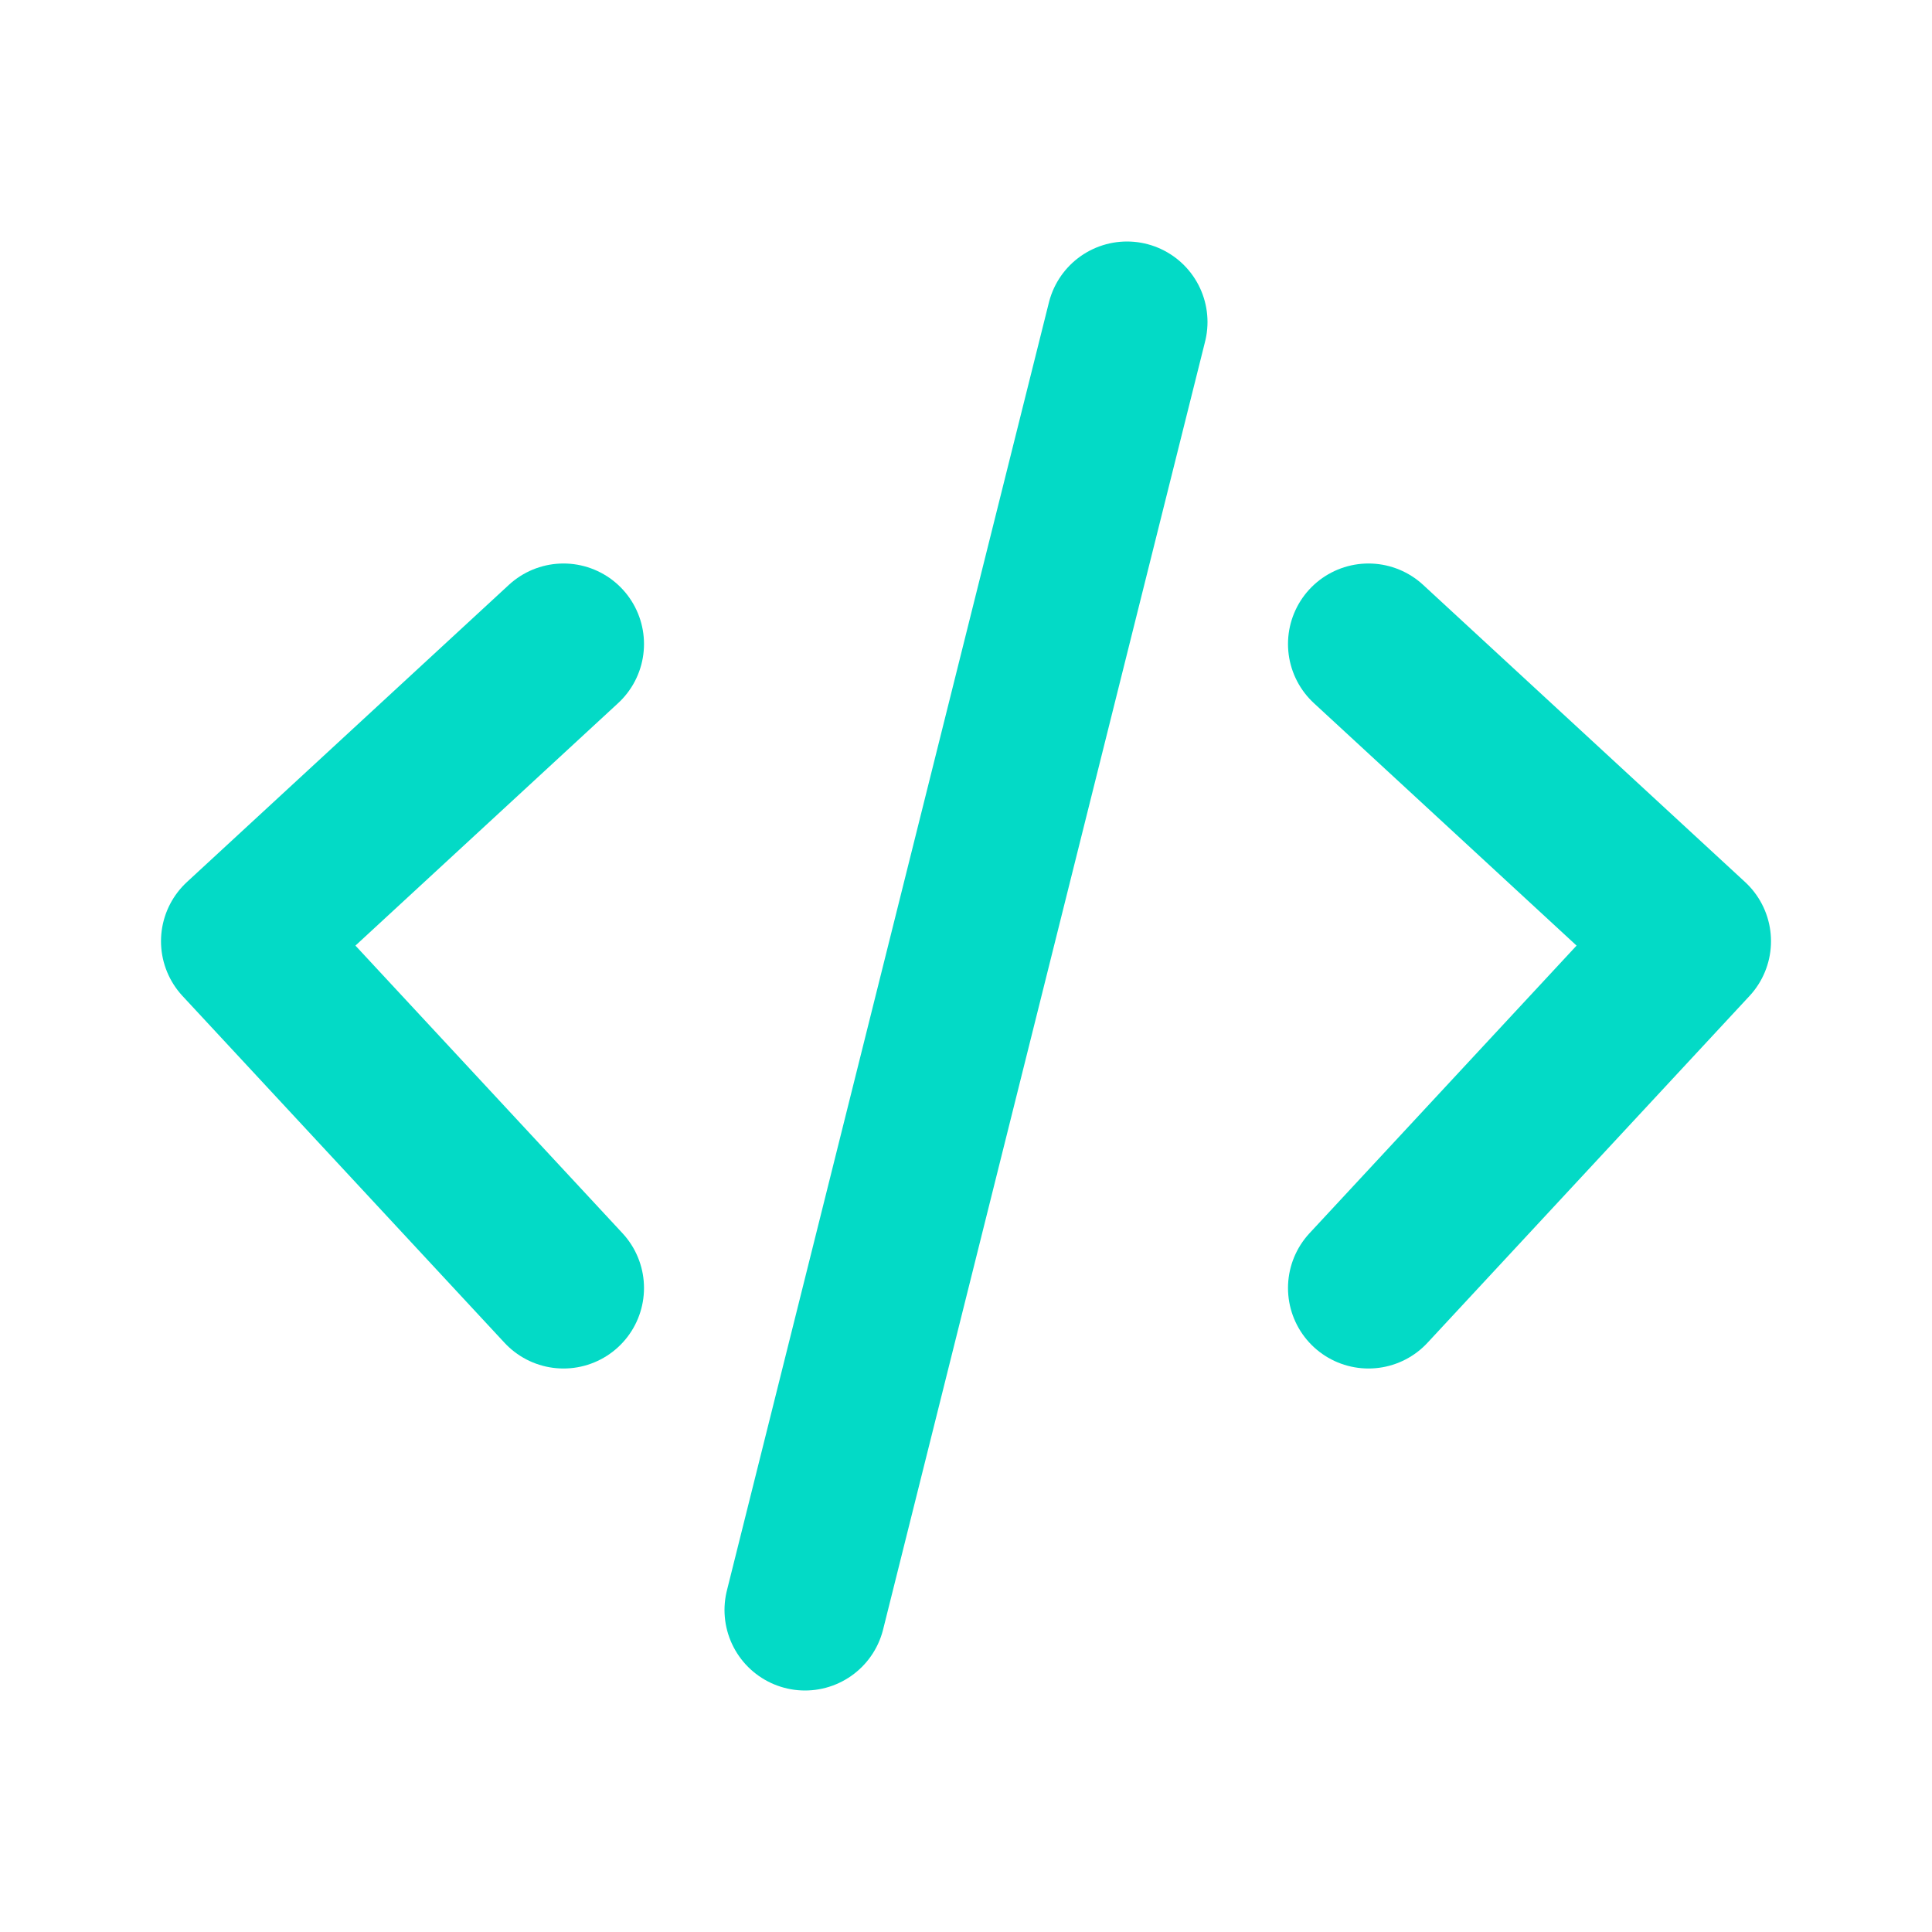
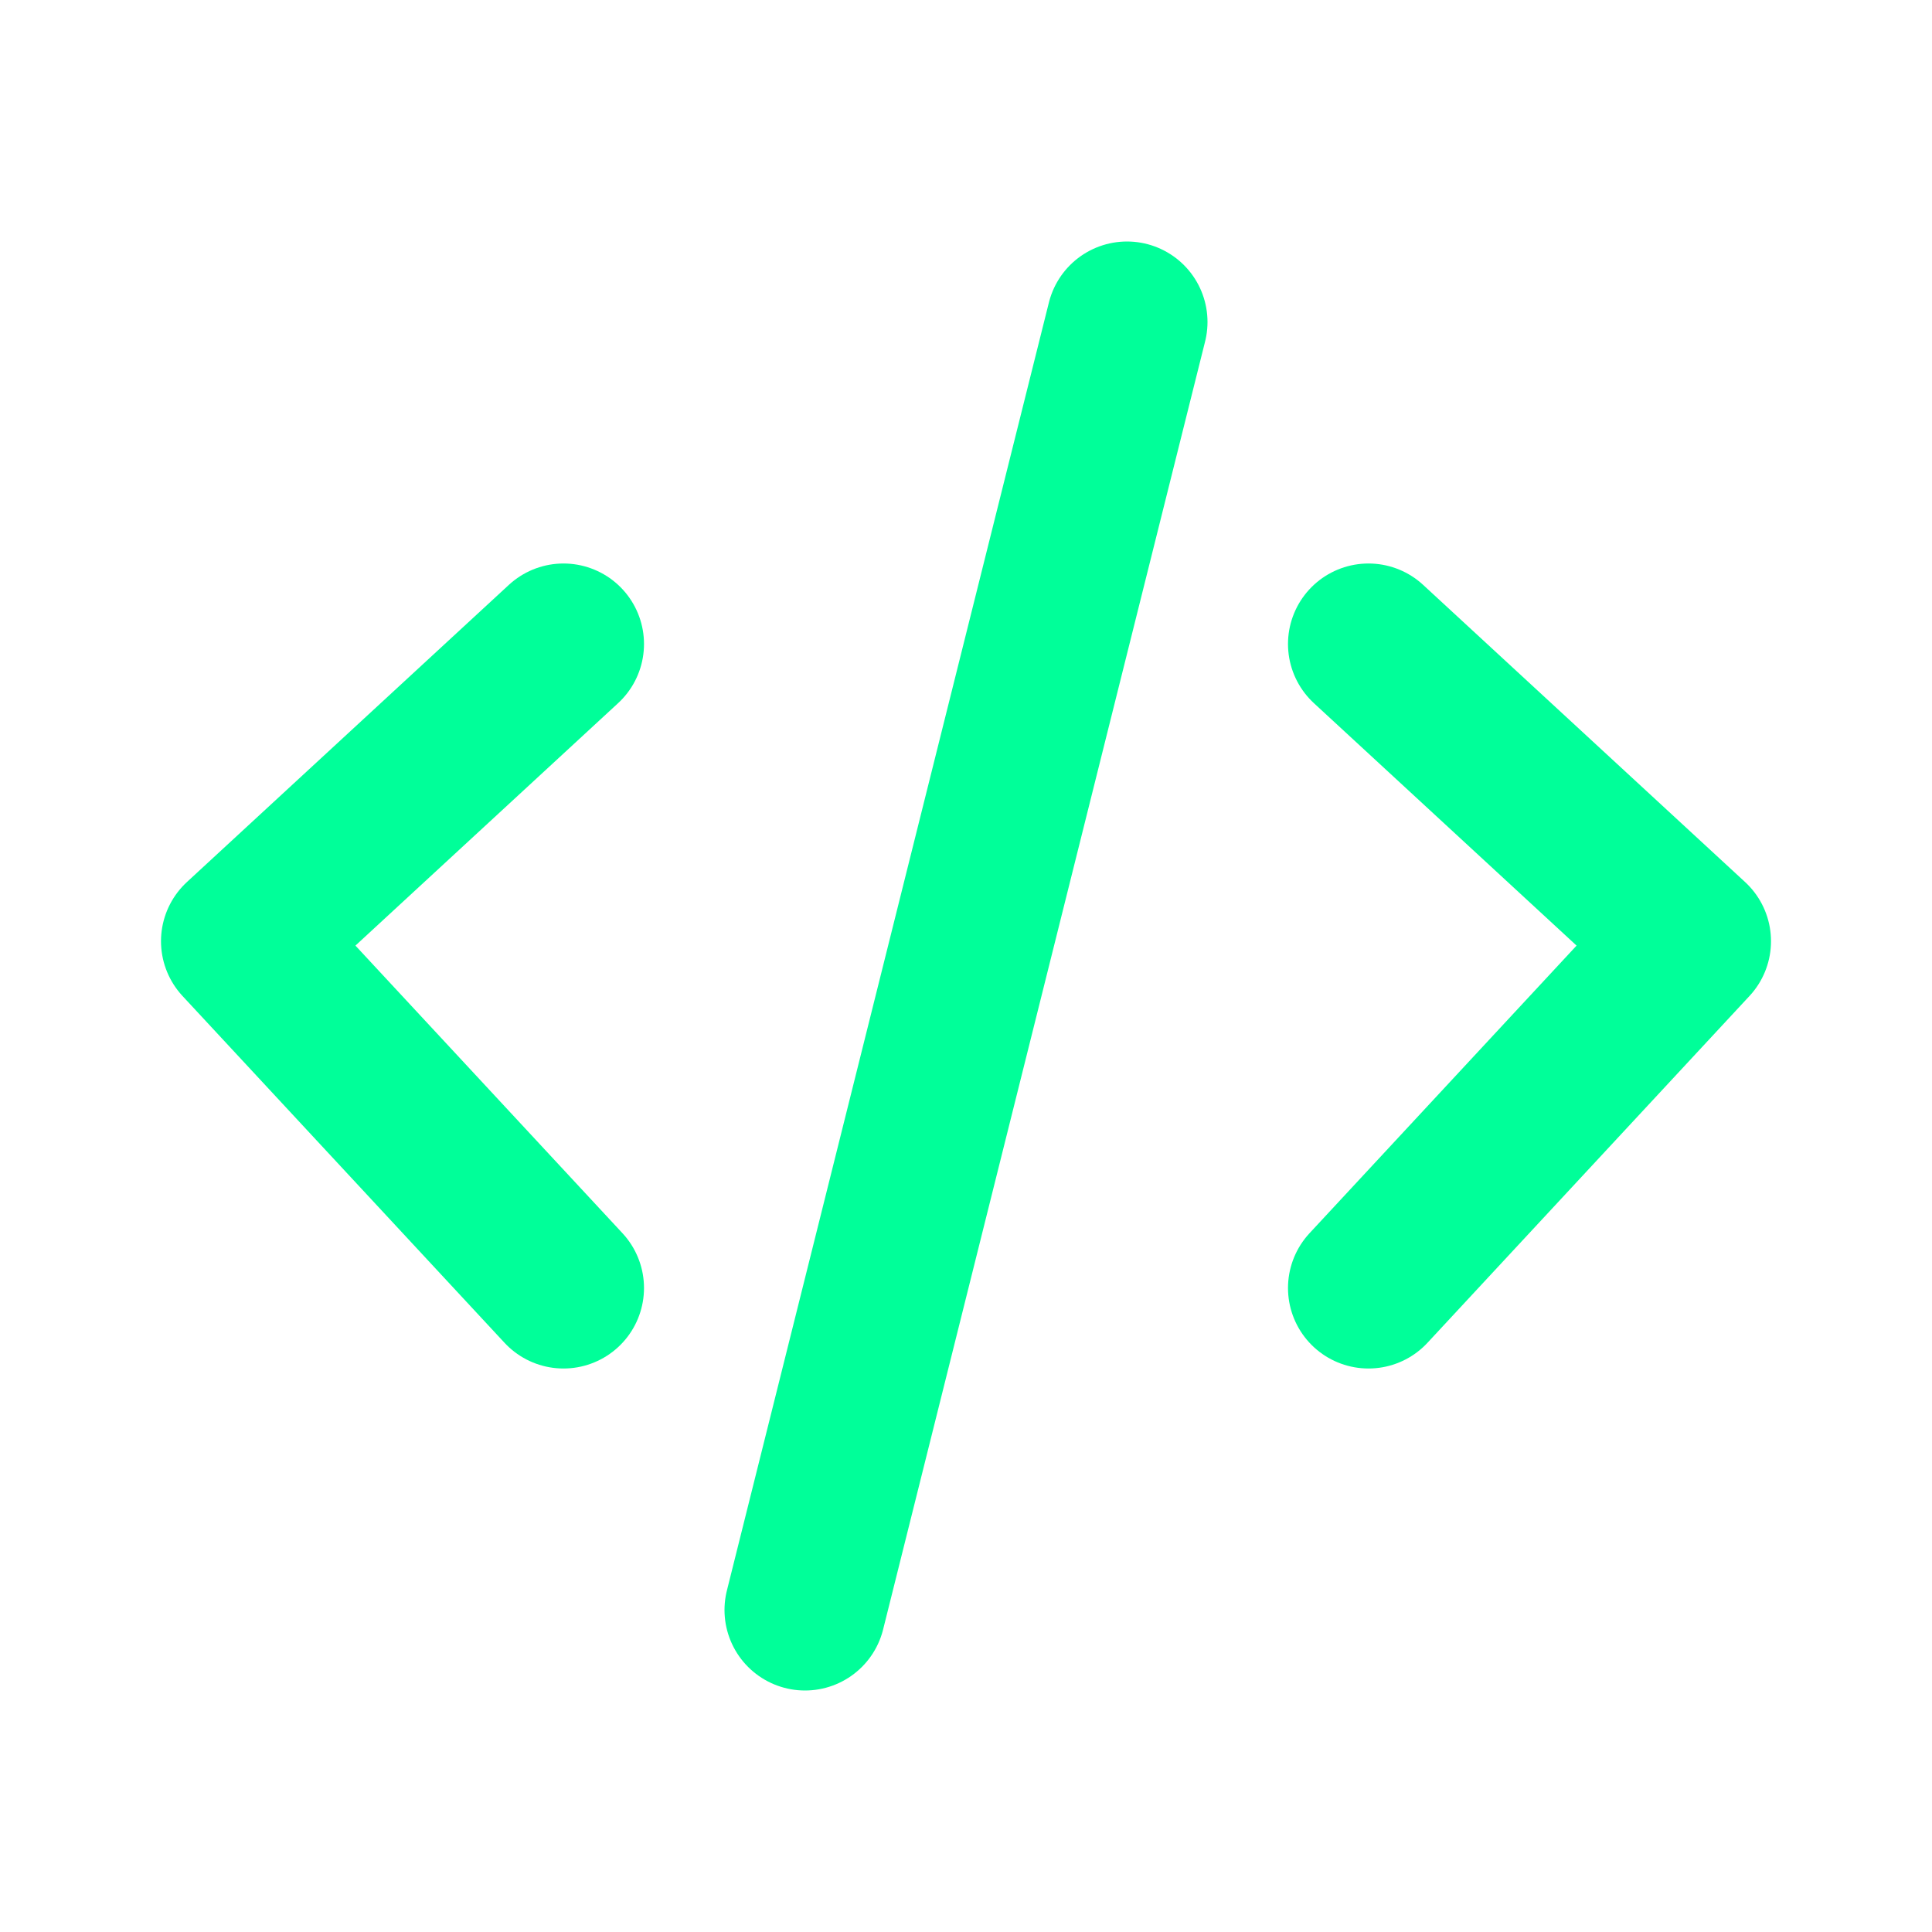
<svg xmlns="http://www.w3.org/2000/svg" width="800px" height="800px" viewBox="0 0 24 24" fill="none" stroke="#03DAC6">
  <g id="SVGRepo_bgCarrier" stroke-width="0" />
  <g id="SVGRepo_tracerCarrier" stroke-linecap="round" stroke-linejoin="round" />
  <g id="SVGRepo_iconCarrier">
-     <path d="M7 8L3 11.692L7 16M17 8L21 11.692L17 16M14 4L10 20" stroke="#03DAC6" stroke-width="2" stroke-linecap="round" stroke-linejoin="round" />
+     <path d="M7 8L3 11.692L7 16M17 8L21 11.692L17 16M14 4L10 20" stroke="#00FF99" stroke-width="2" stroke-linecap="round" stroke-linejoin="round" />
  </g>
</svg>
